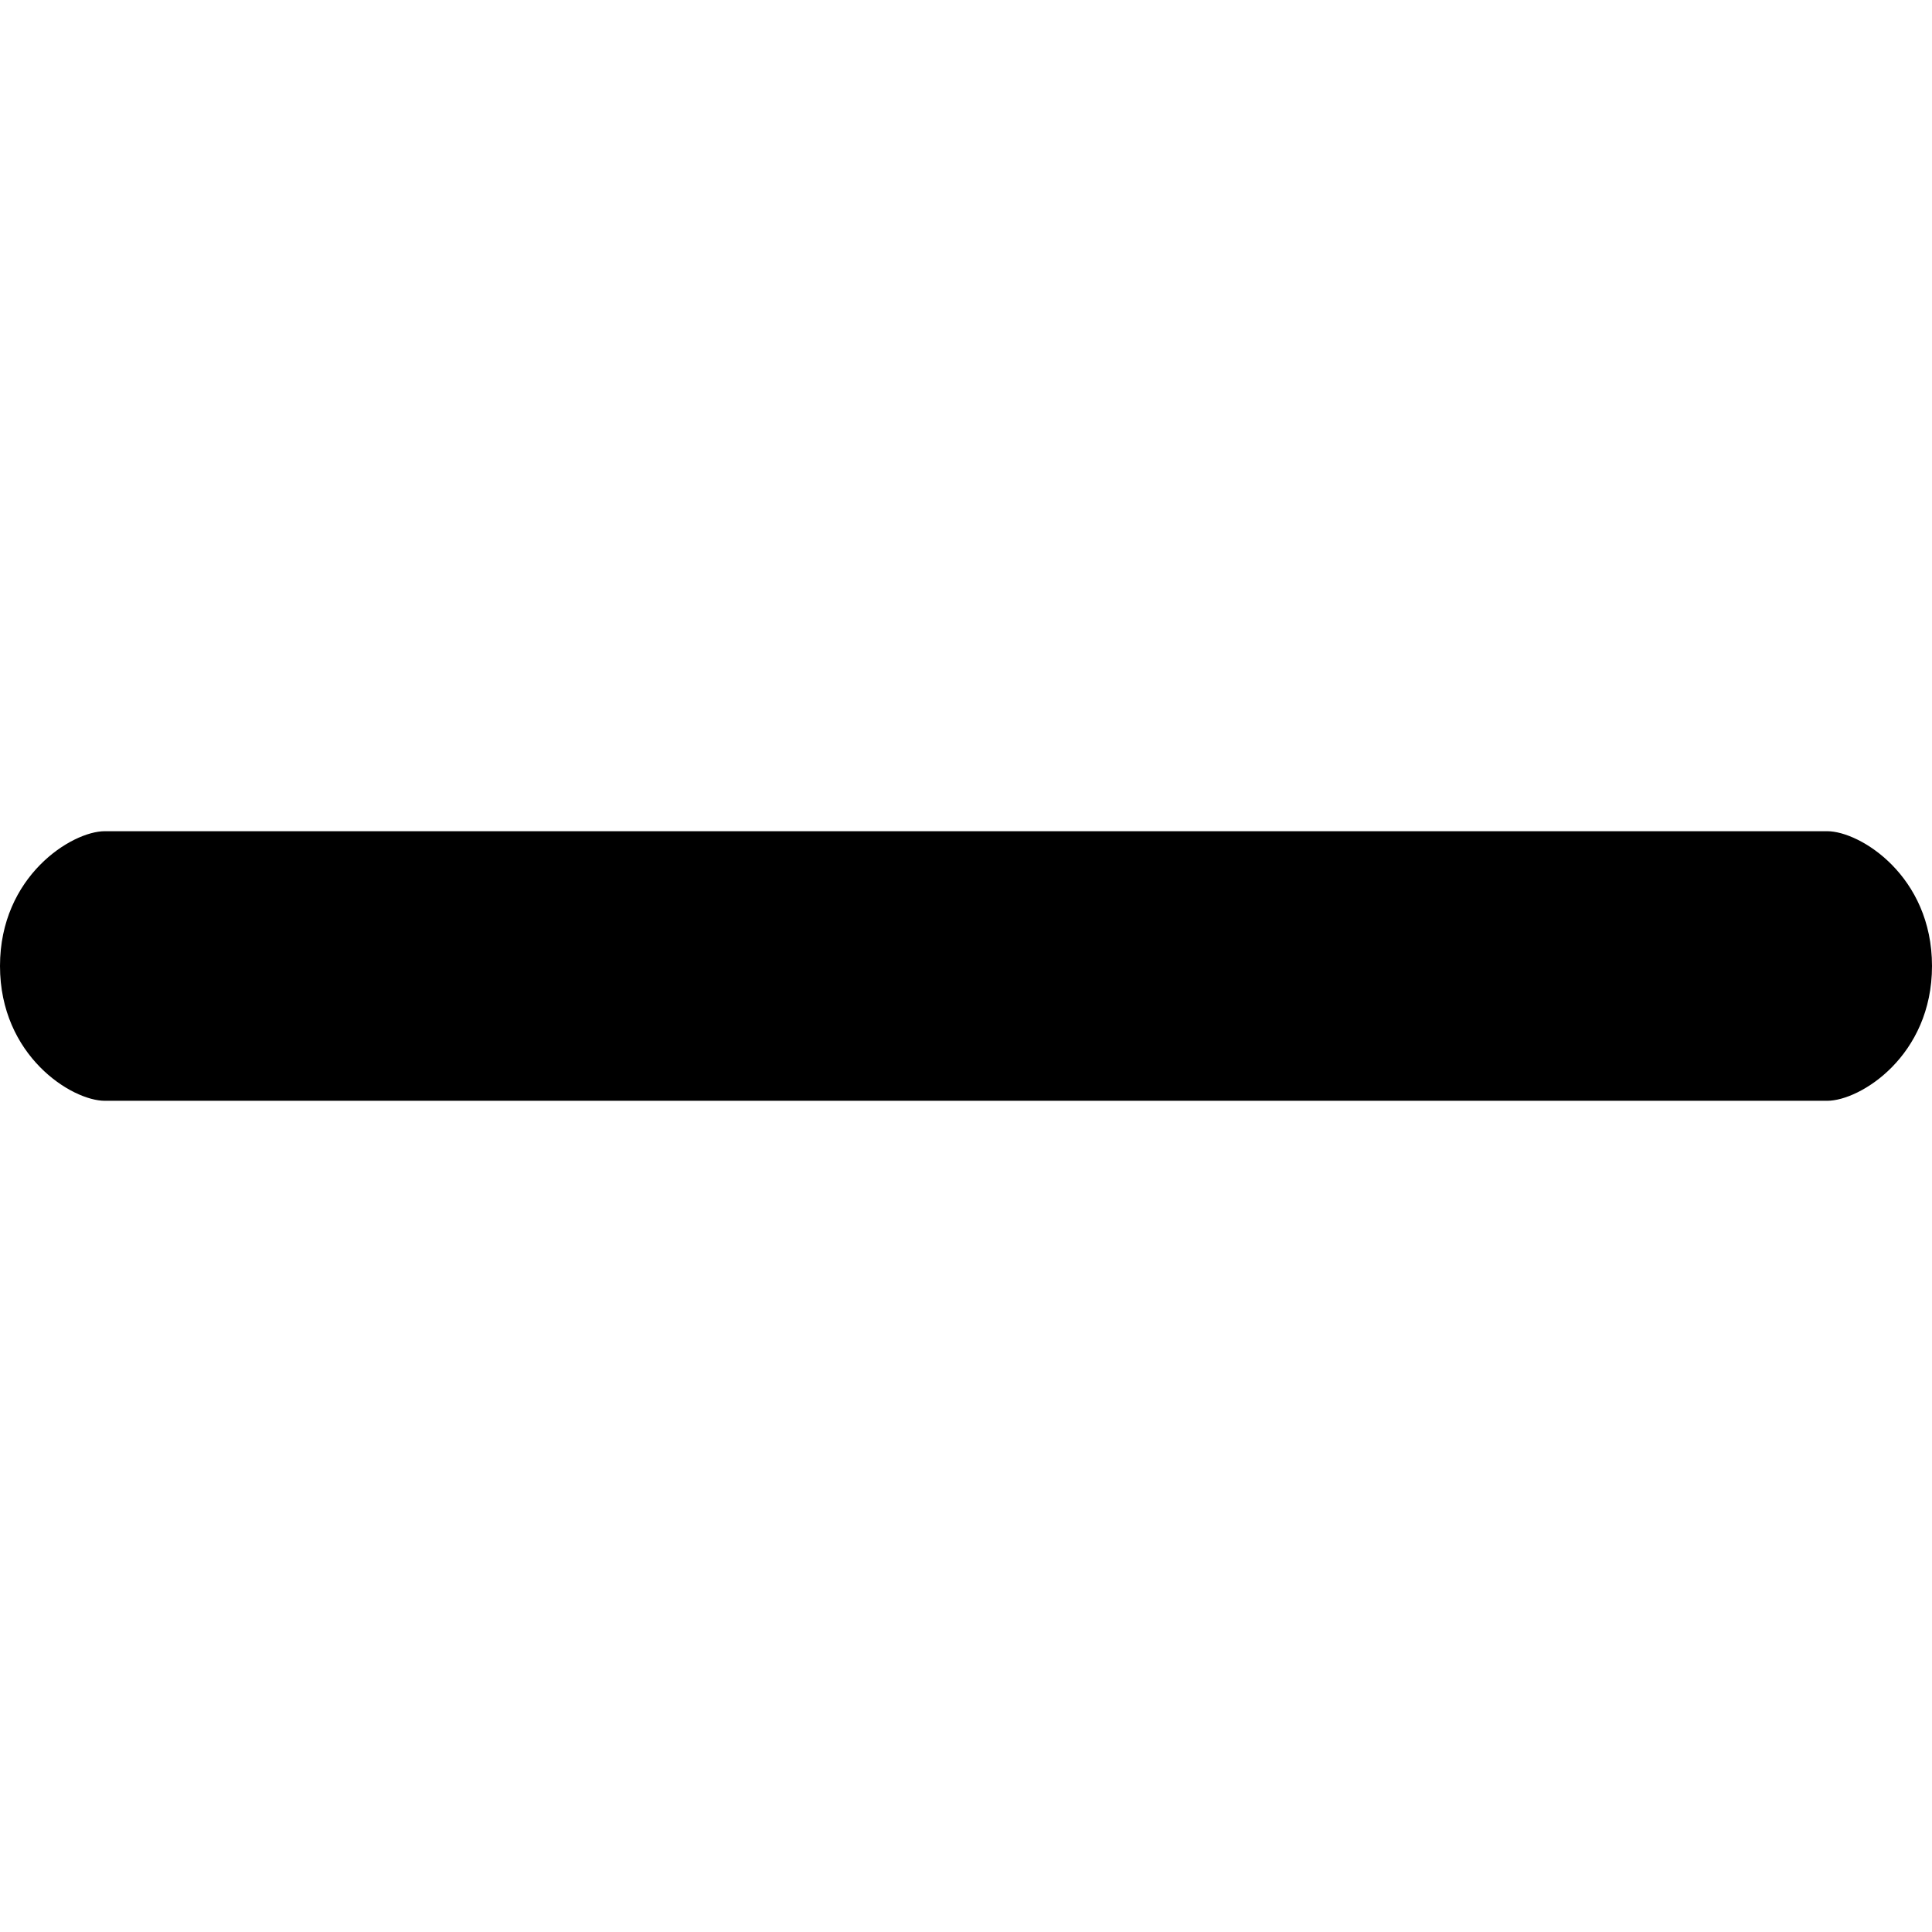
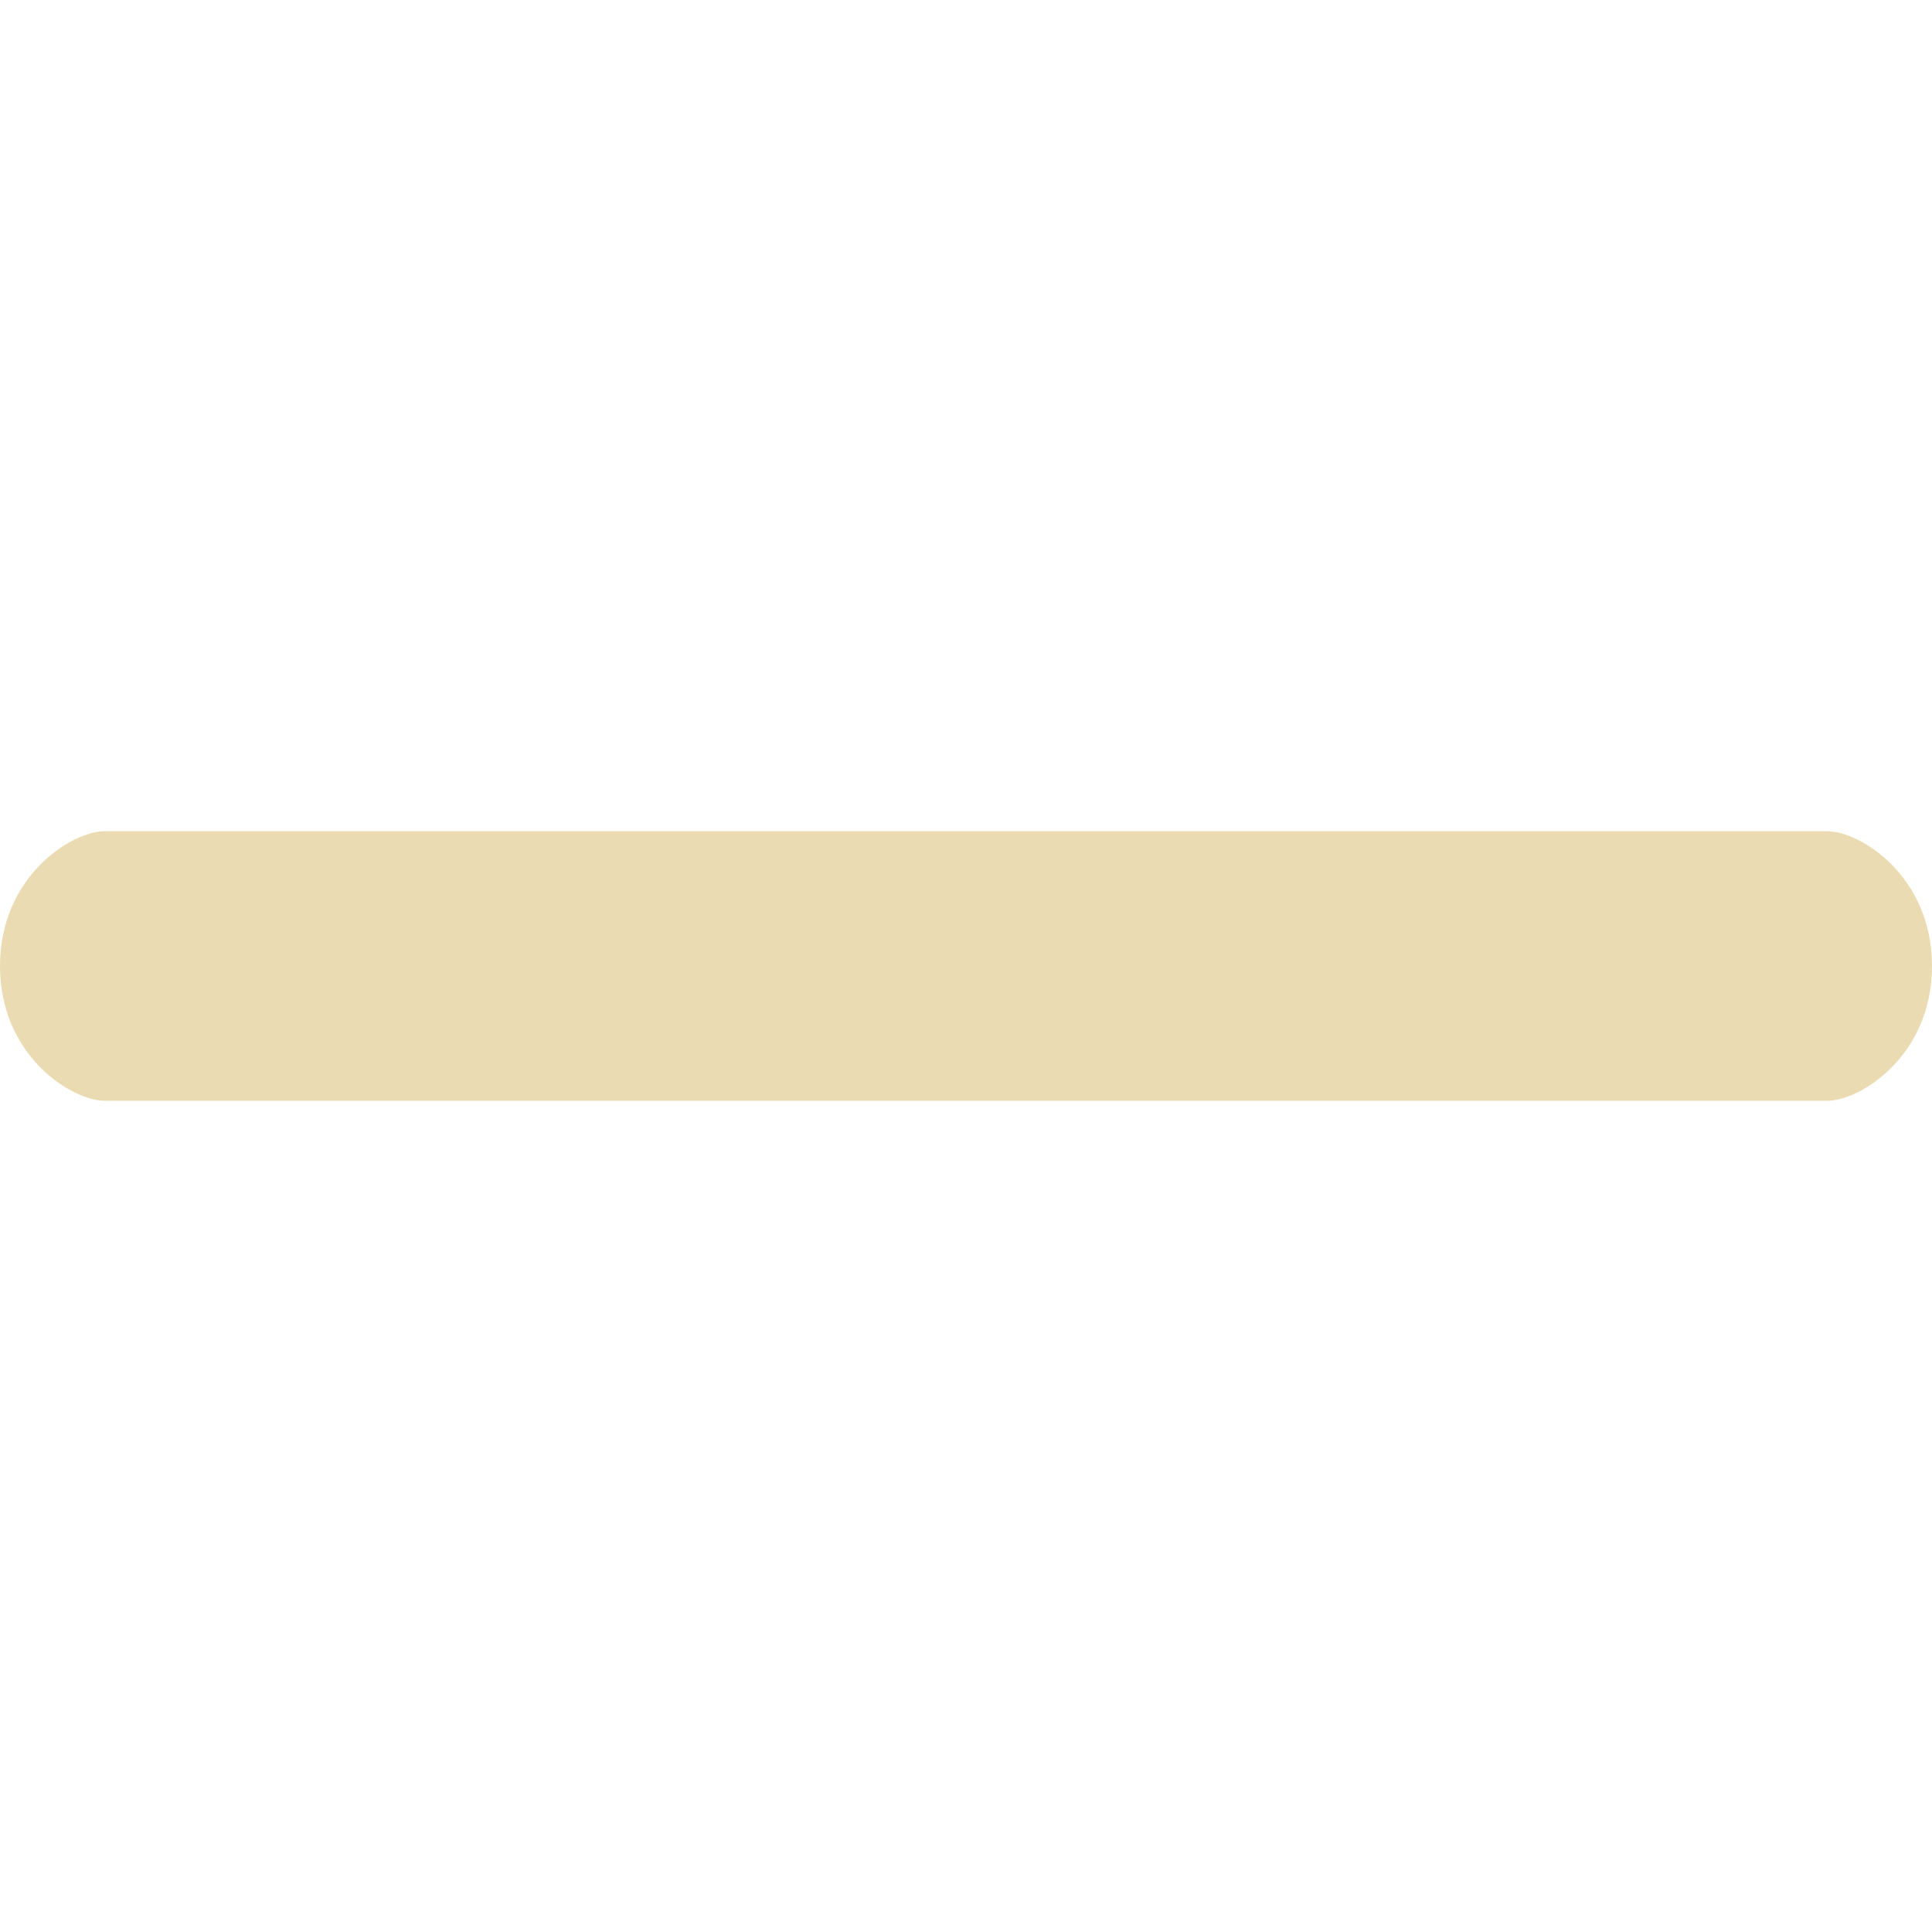
<svg xmlns="http://www.w3.org/2000/svg" version="1.1" id="Capa_1" x="0px" y="0px" viewBox="0 0 491.858 491.858" style="enable-background:new 0 0 491.858 491.858;" xml:space="preserve">
  <g>
    <g>
-       <path d="M465.167,211.613H240.21H26.69c-8.424,0-26.69,11.439-26.69,34.316s18.267,34.316,26.69,34.316h213.52h224.959    c8.421,0,26.689-11.439,26.689-34.316S473.59,211.613,465.167,211.613z" />
+       <path style="fill: #ebdbb2;" d="M465.167,211.613H240.21H26.69c-8.424,0-26.69,11.439-26.69,34.316s18.267,34.316,26.69,34.316h213.52h224.959    c8.421,0,26.689-11.439,26.689-34.316S473.59,211.613,465.167,211.613z" />
    </g>
    <g>
	</g>
    <g>
	</g>
    <g>
	</g>
    <g>
	</g>
    <g>
	</g>
    <g>
	</g>
    <g>
	</g>
    <g>
	</g>
    <g>
	</g>
    <g>
	</g>
    <g>
	</g>
    <g>
	</g>
    <g>
	</g>
    <g>
	</g>
    <g>
	</g>
  </g>
  <g>
</g>
  <g>
</g>
  <g>
</g>
  <g>
</g>
  <g>
</g>
  <g>
</g>
  <g>
</g>
  <g>
</g>
  <g>
</g>
  <g>
</g>
  <g>
</g>
  <g>
</g>
  <g>
</g>
  <g>
</g>
  <g>
</g>
</svg>
